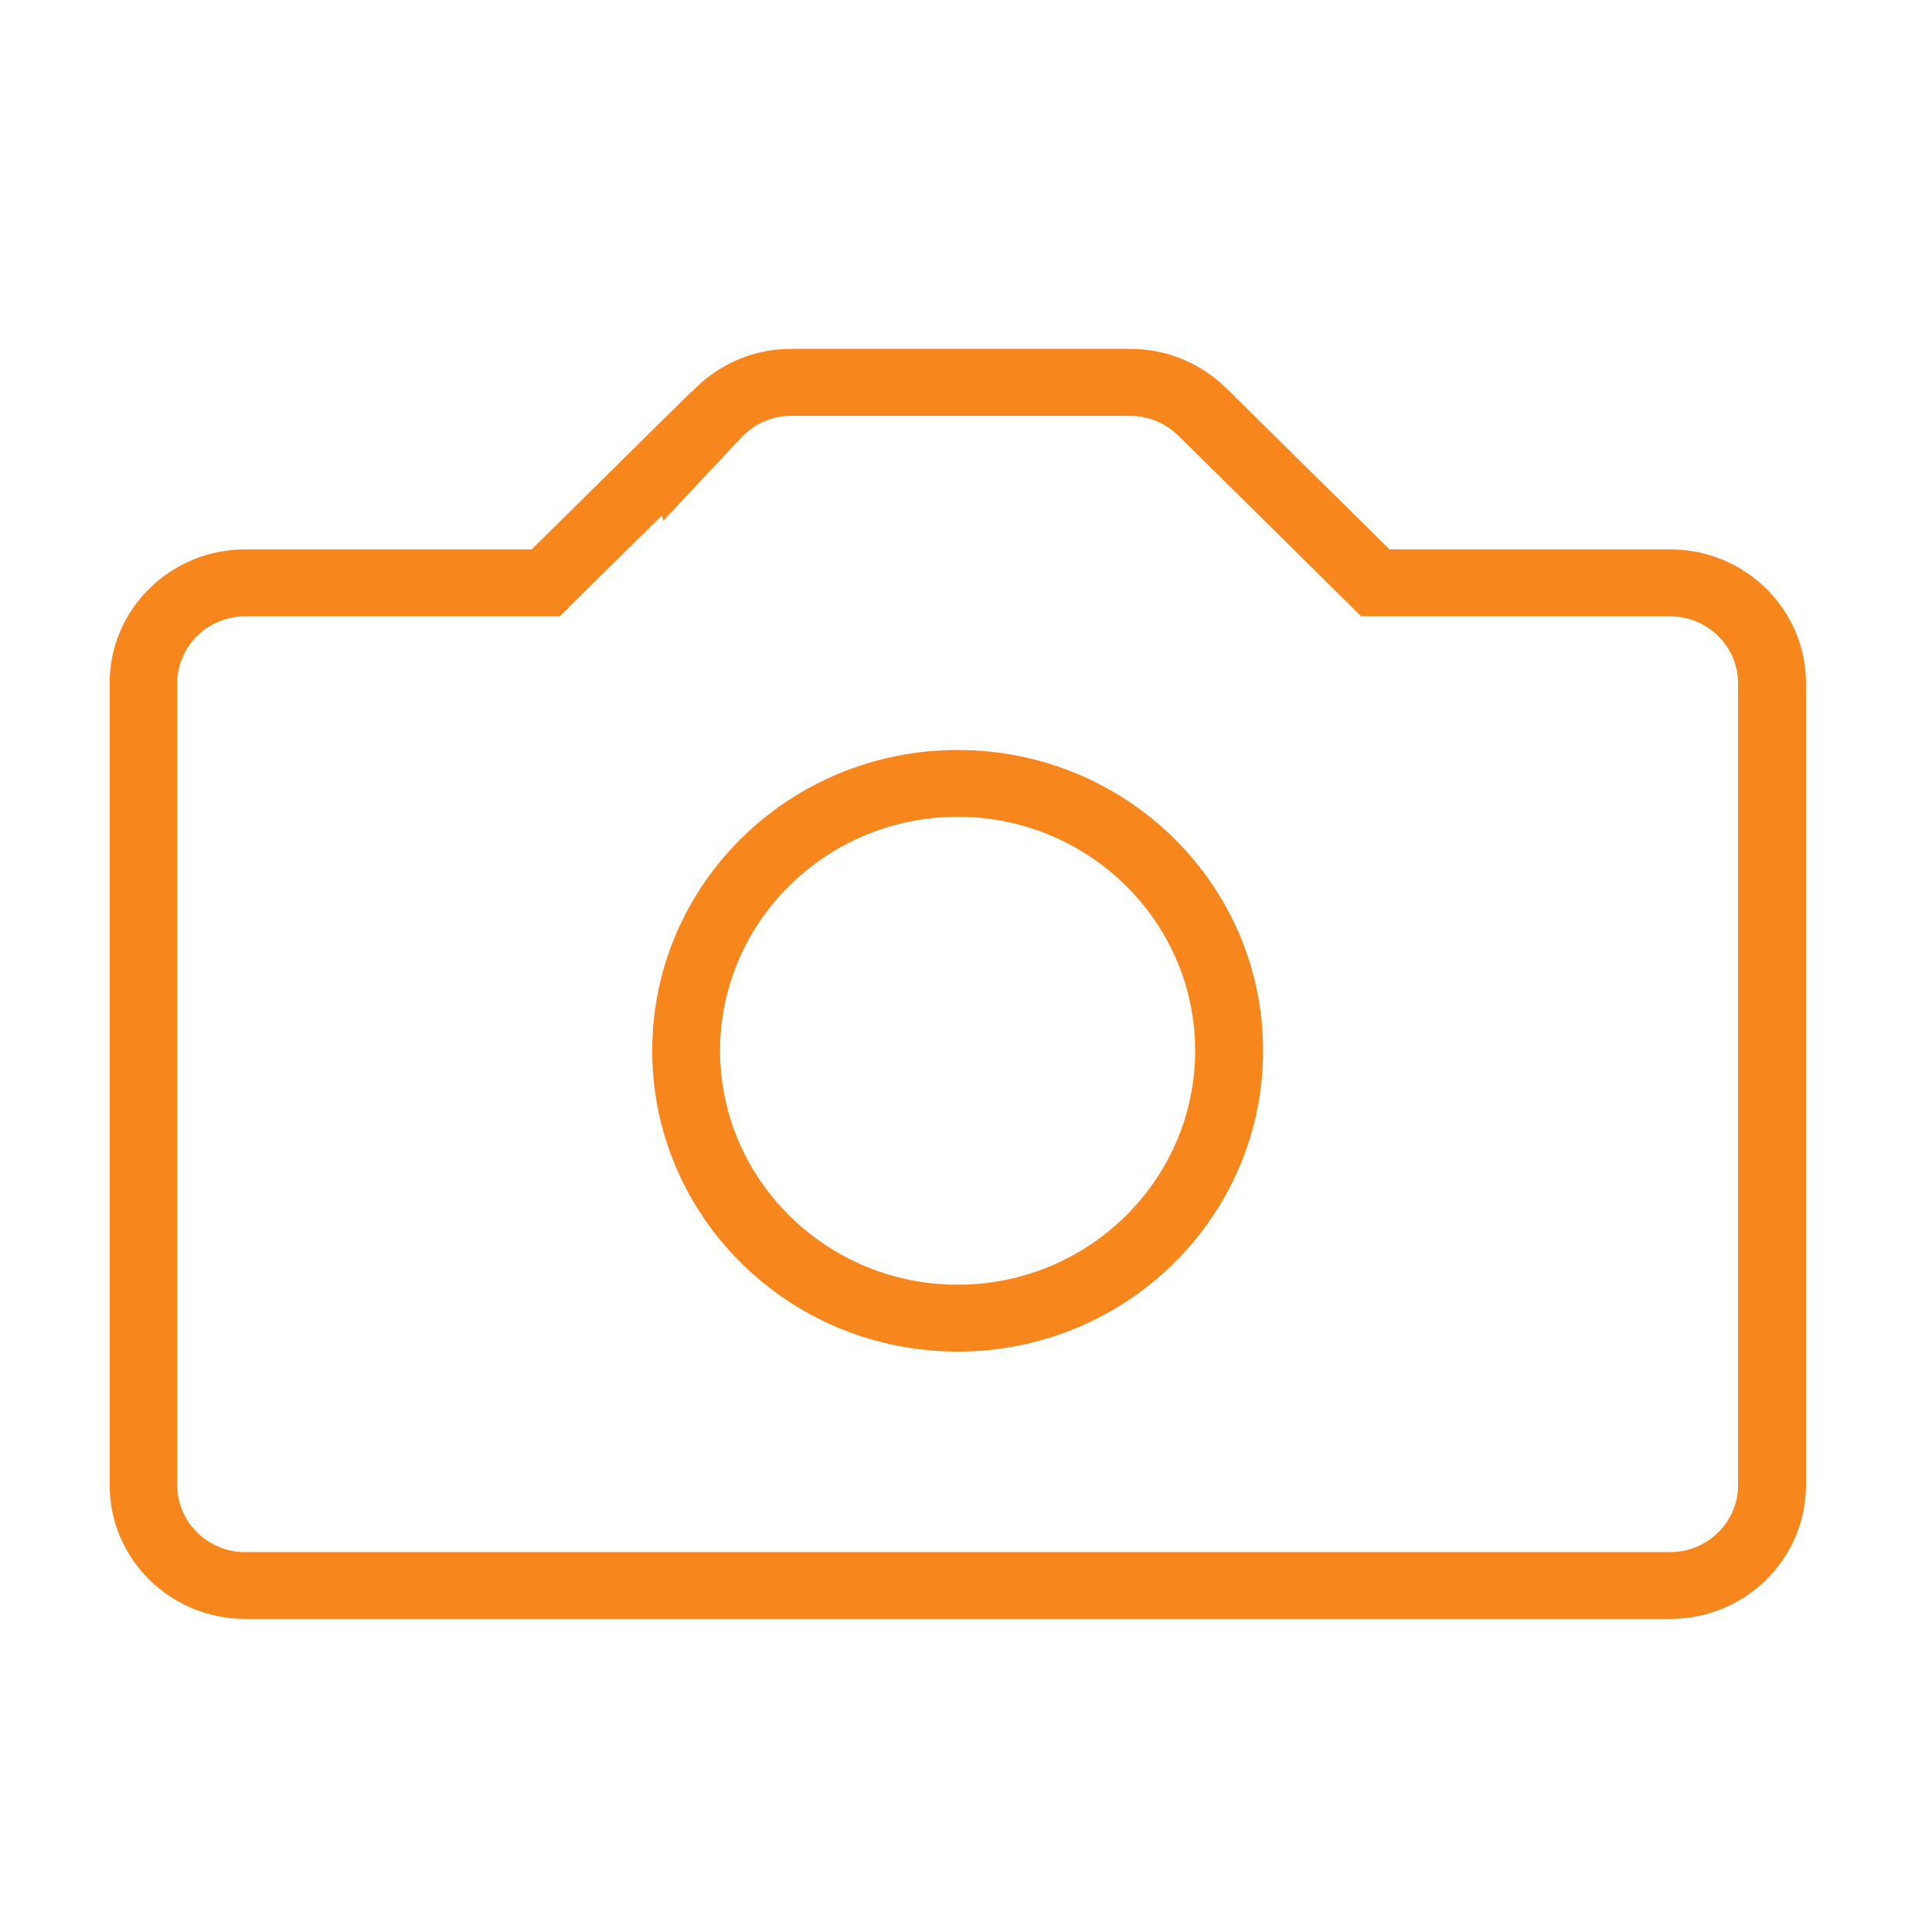
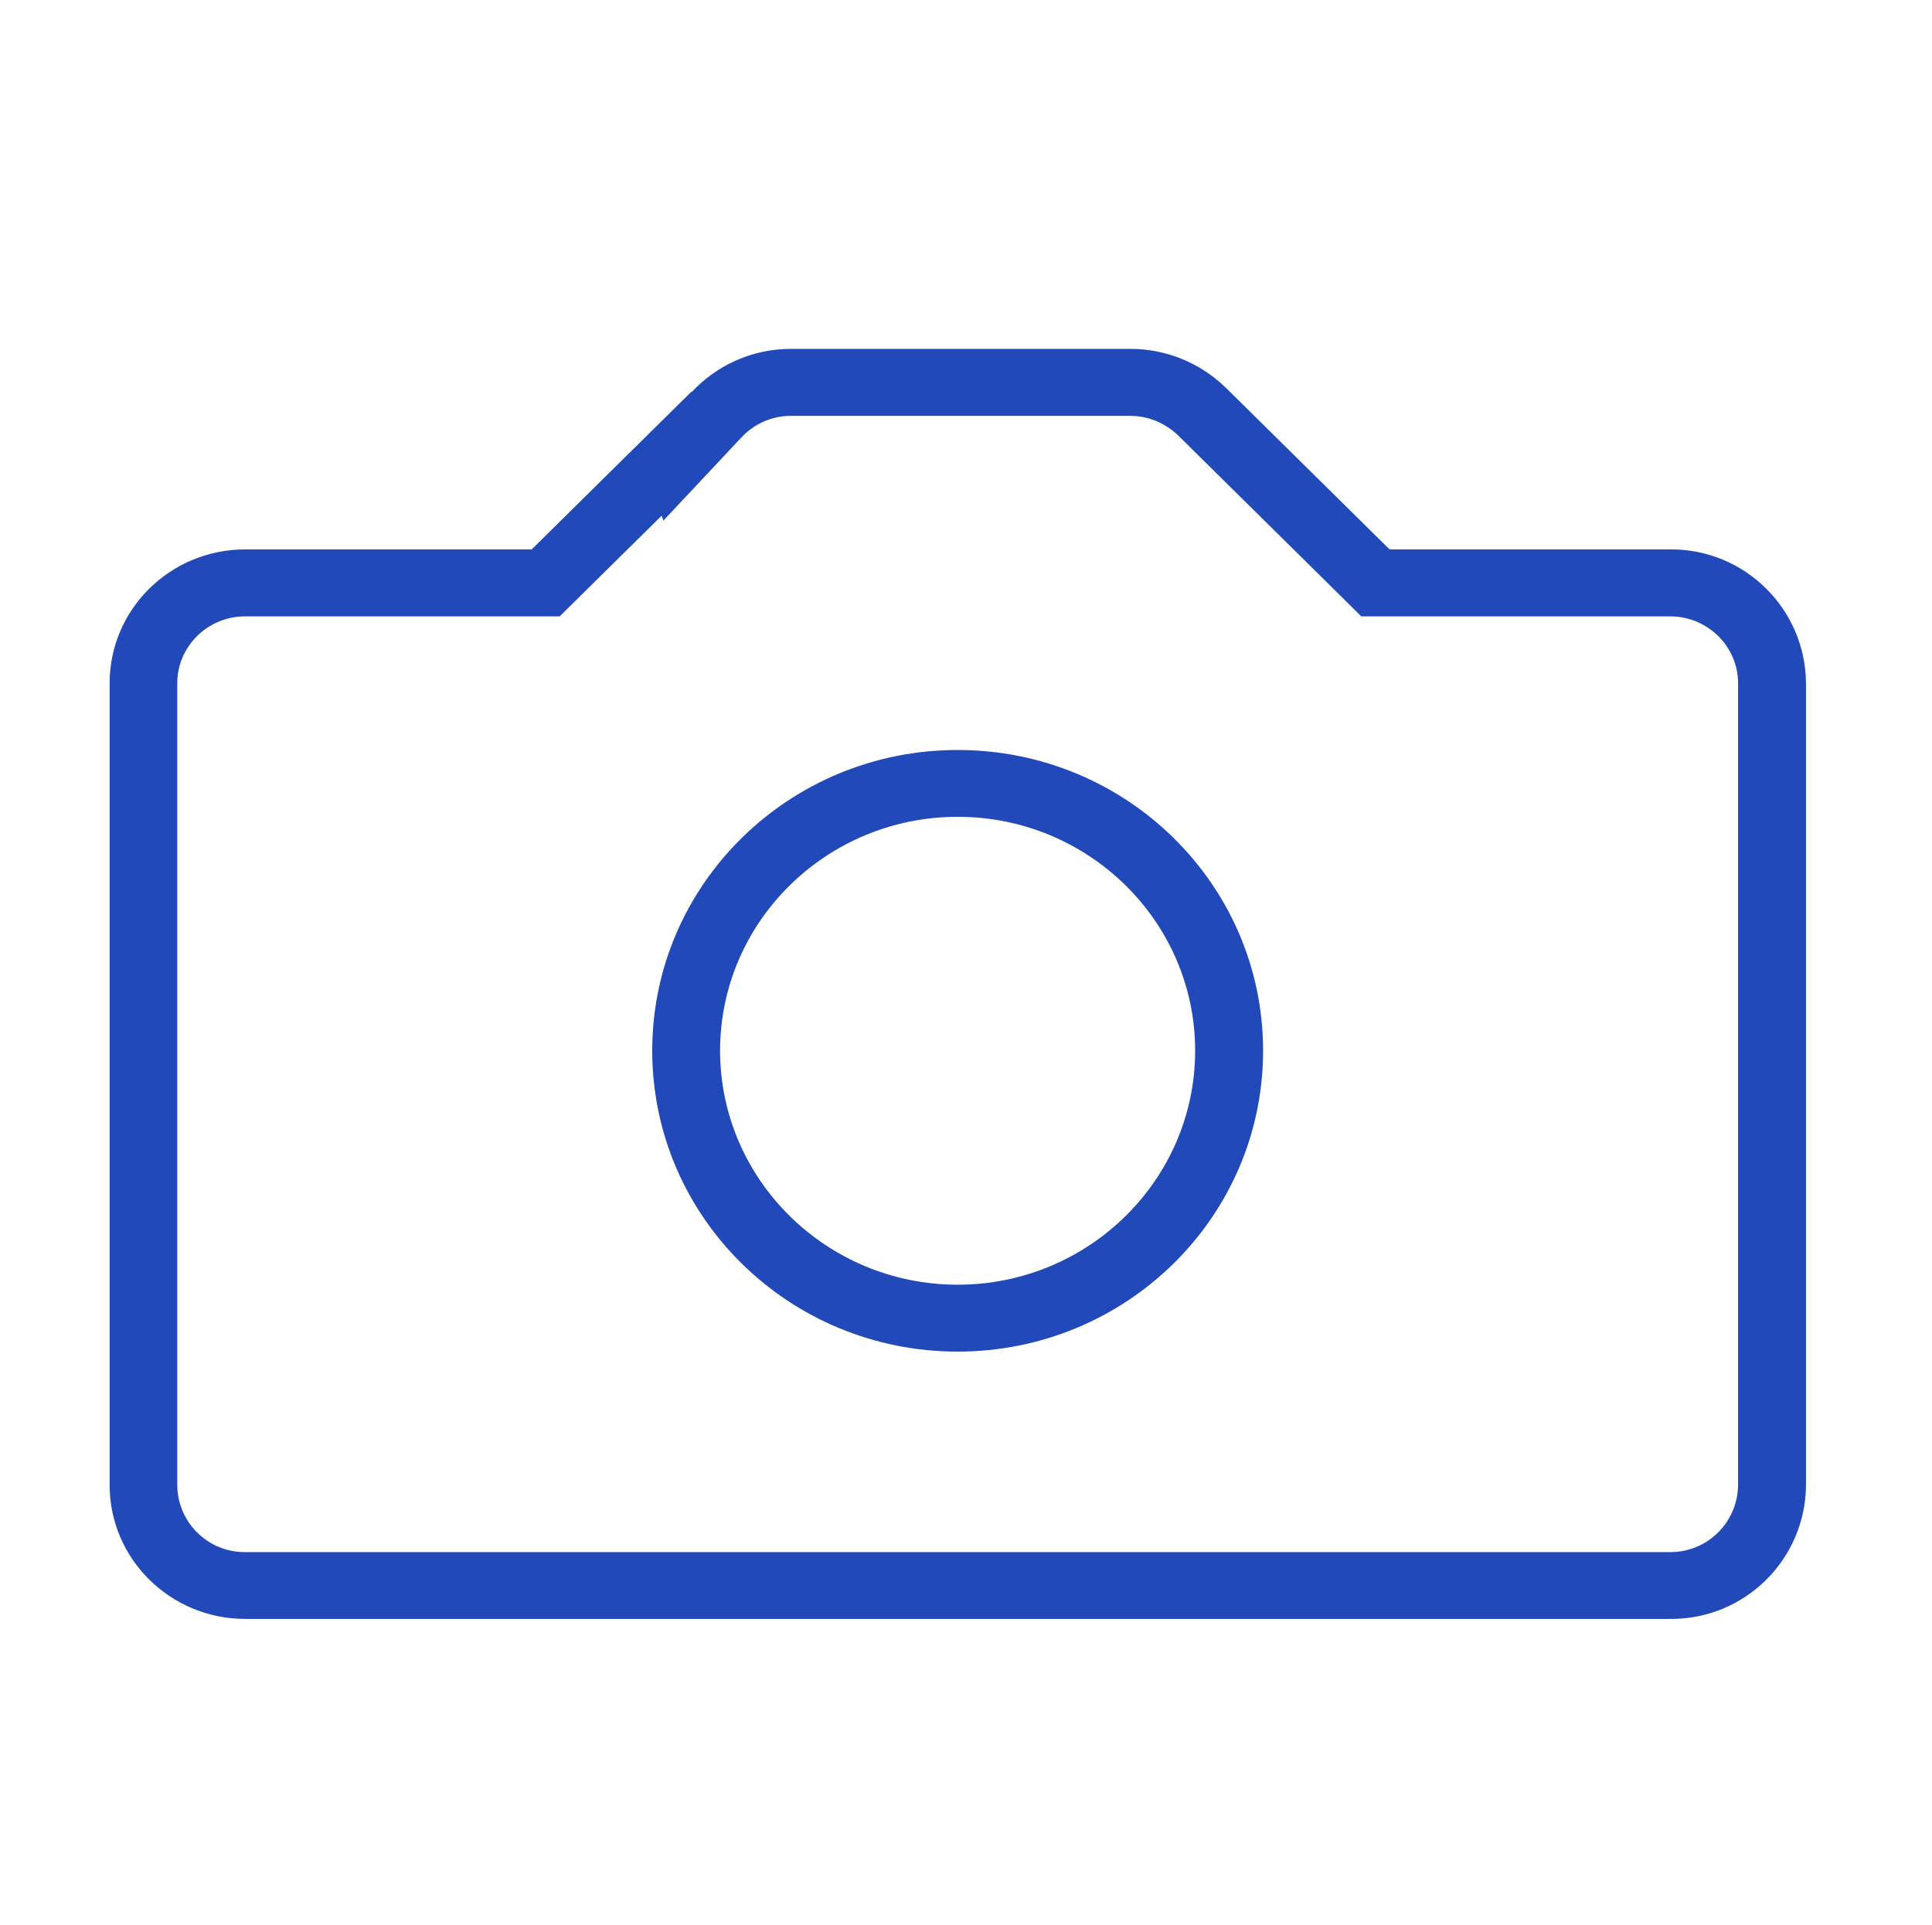
- <svg xmlns="http://www.w3.org/2000/svg" enable-background="new 113.789 0 24.088 24" fill="#f7861c" height="24" viewBox="113.789 0 24.088 24" width="24.088">
-   <path d="m134.613 6.85h-3.499l-2.035-2.009c-.003-.002-.004-.004-.006-.006l-.004-.003c-.306-.298-.725-.482-1.189-.482h-4.23c-.491 0-.93.209-1.238.539l-.003-.005-1.991 1.966h-3.571c-.935 0-1.691.747-1.691 1.667v10c0 .92.757 1.668 1.691 1.668h17.768c.934 0 1.691-.748 1.691-1.668v-10c-.001-.92-.759-1.667-1.693-1.667zm.846 11.668c0 .459-.381.834-.846.834h-17.768c-.466 0-.846-.374-.846-.834v-10c0-.459.38-.833.846-.833h3.571.351l.248-.245 1.024-1.011.021.062.971-1.035c.164-.175.385-.271.618-.271h4.23c.223 0 .435.086.602.247l2.033 2.008.247.245h.353 3.499c.465 0 .846.374.846.833z" />
-   <path d="m125.729 9.351c-2.104 0-3.808 1.678-3.808 3.749 0 2.072 1.703 3.752 3.808 3.752 2.104 0 3.808-1.68 3.808-3.752s-1.704-3.749-3.808-3.749zm0 6.667c-1.633 0-2.962-1.31-2.962-2.918s1.329-2.916 2.962-2.916 2.961 1.307 2.961 2.916-1.328 2.918-2.961 2.918z" />
+ <svg xmlns="http://www.w3.org/2000/svg" fill="#2149b9" height="24" viewBox="113.789 0 24.088 24" width="24.088">
+   <path d="M134.613 6.85h-3.499l-2.035-2.009-.006-.006-.004-.003a1.698 1.698 0 00-1.189-.482h-4.23c-.491 0-.93.209-1.238.539l-.003-.005-1.991 1.966h-3.571c-.935 0-1.691.747-1.691 1.667v10c0 .92.757 1.668 1.691 1.668h17.768a1.68 1.68 0 001.691-1.668v-10a1.682 1.682 0 00-1.693-1.667zm.846 11.668a.843.843 0 01-.846.834h-17.768a.841.841 0 01-.846-.834v-10c0-.459.38-.833.846-.833h3.922l.248-.245 1.024-1.011.021.062.971-1.035a.843.843 0 01.618-.271h4.23c.223 0 .435.086.602.247l2.033 2.008.247.245H134.613c.465 0 .846.374.846.833z" />
+   <path d="M125.729 9.351c-2.104 0-3.808 1.678-3.808 3.749 0 2.072 1.703 3.752 3.808 3.752 2.104 0 3.808-1.68 3.808-3.752s-1.704-3.749-3.808-3.749zm0 6.667c-1.633 0-2.962-1.31-2.962-2.918s1.329-2.916 2.962-2.916 2.961 1.307 2.961 2.916-1.328 2.918-2.961 2.918z" />
</svg>
